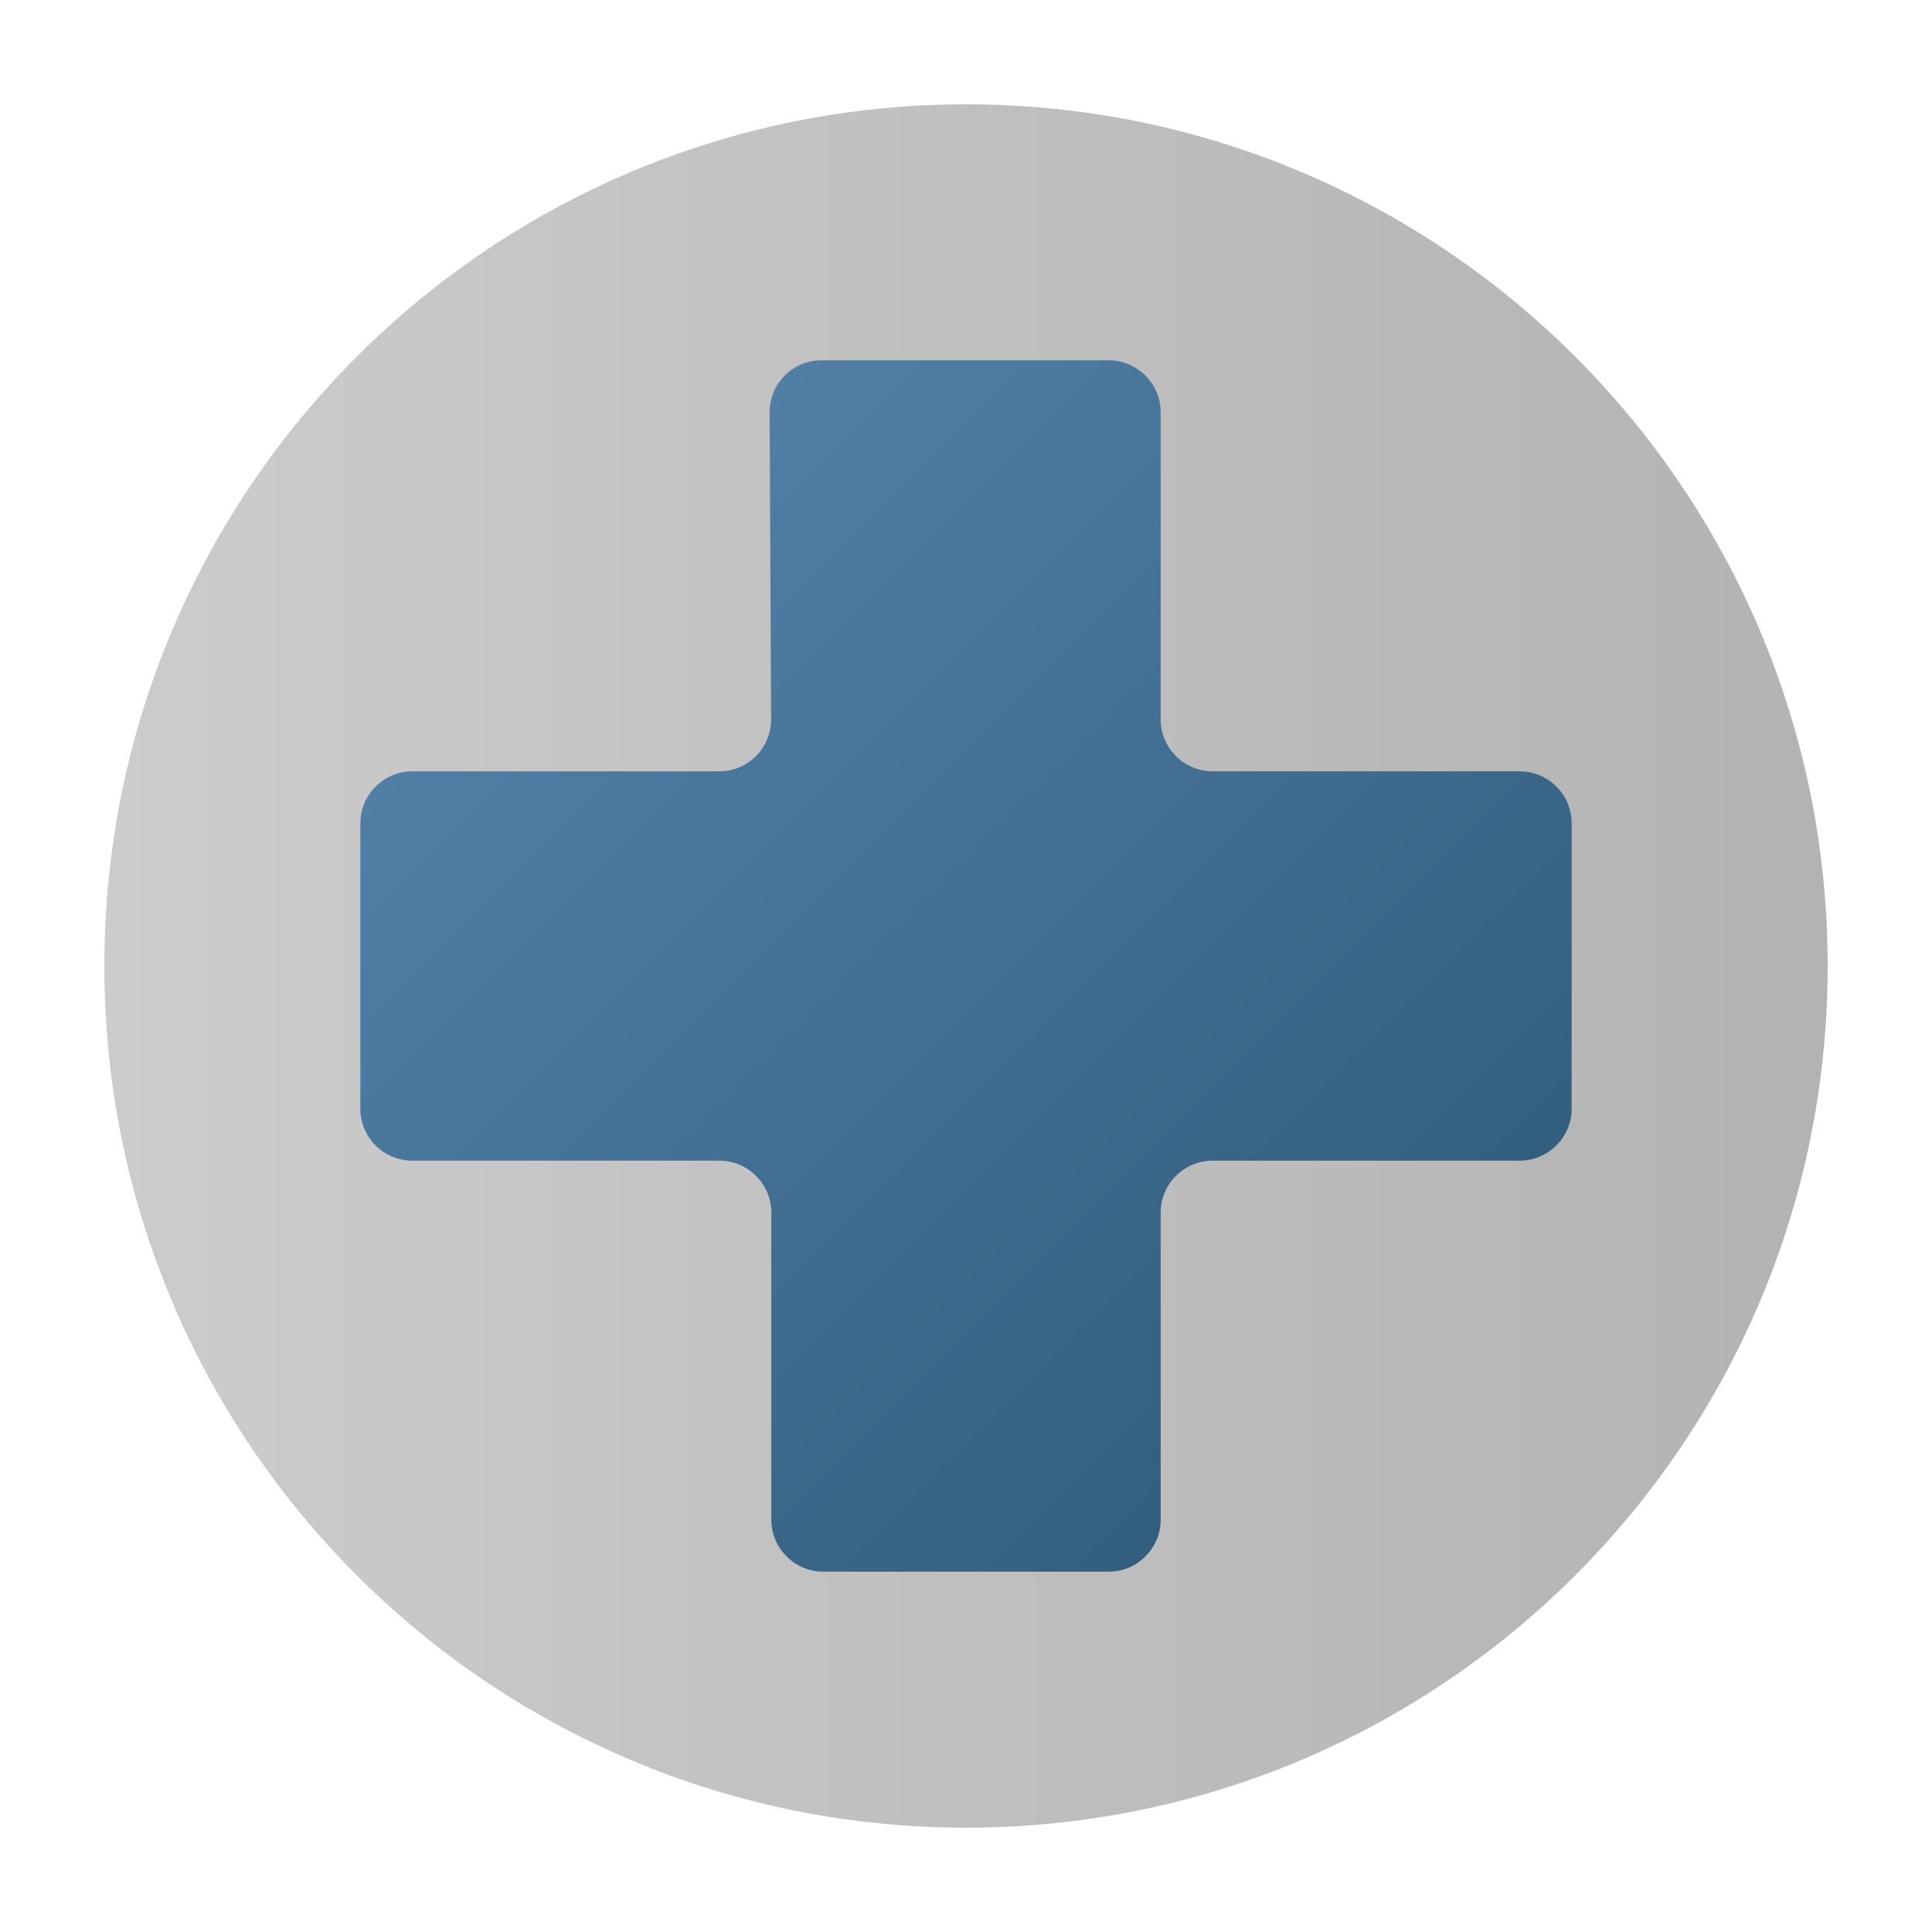
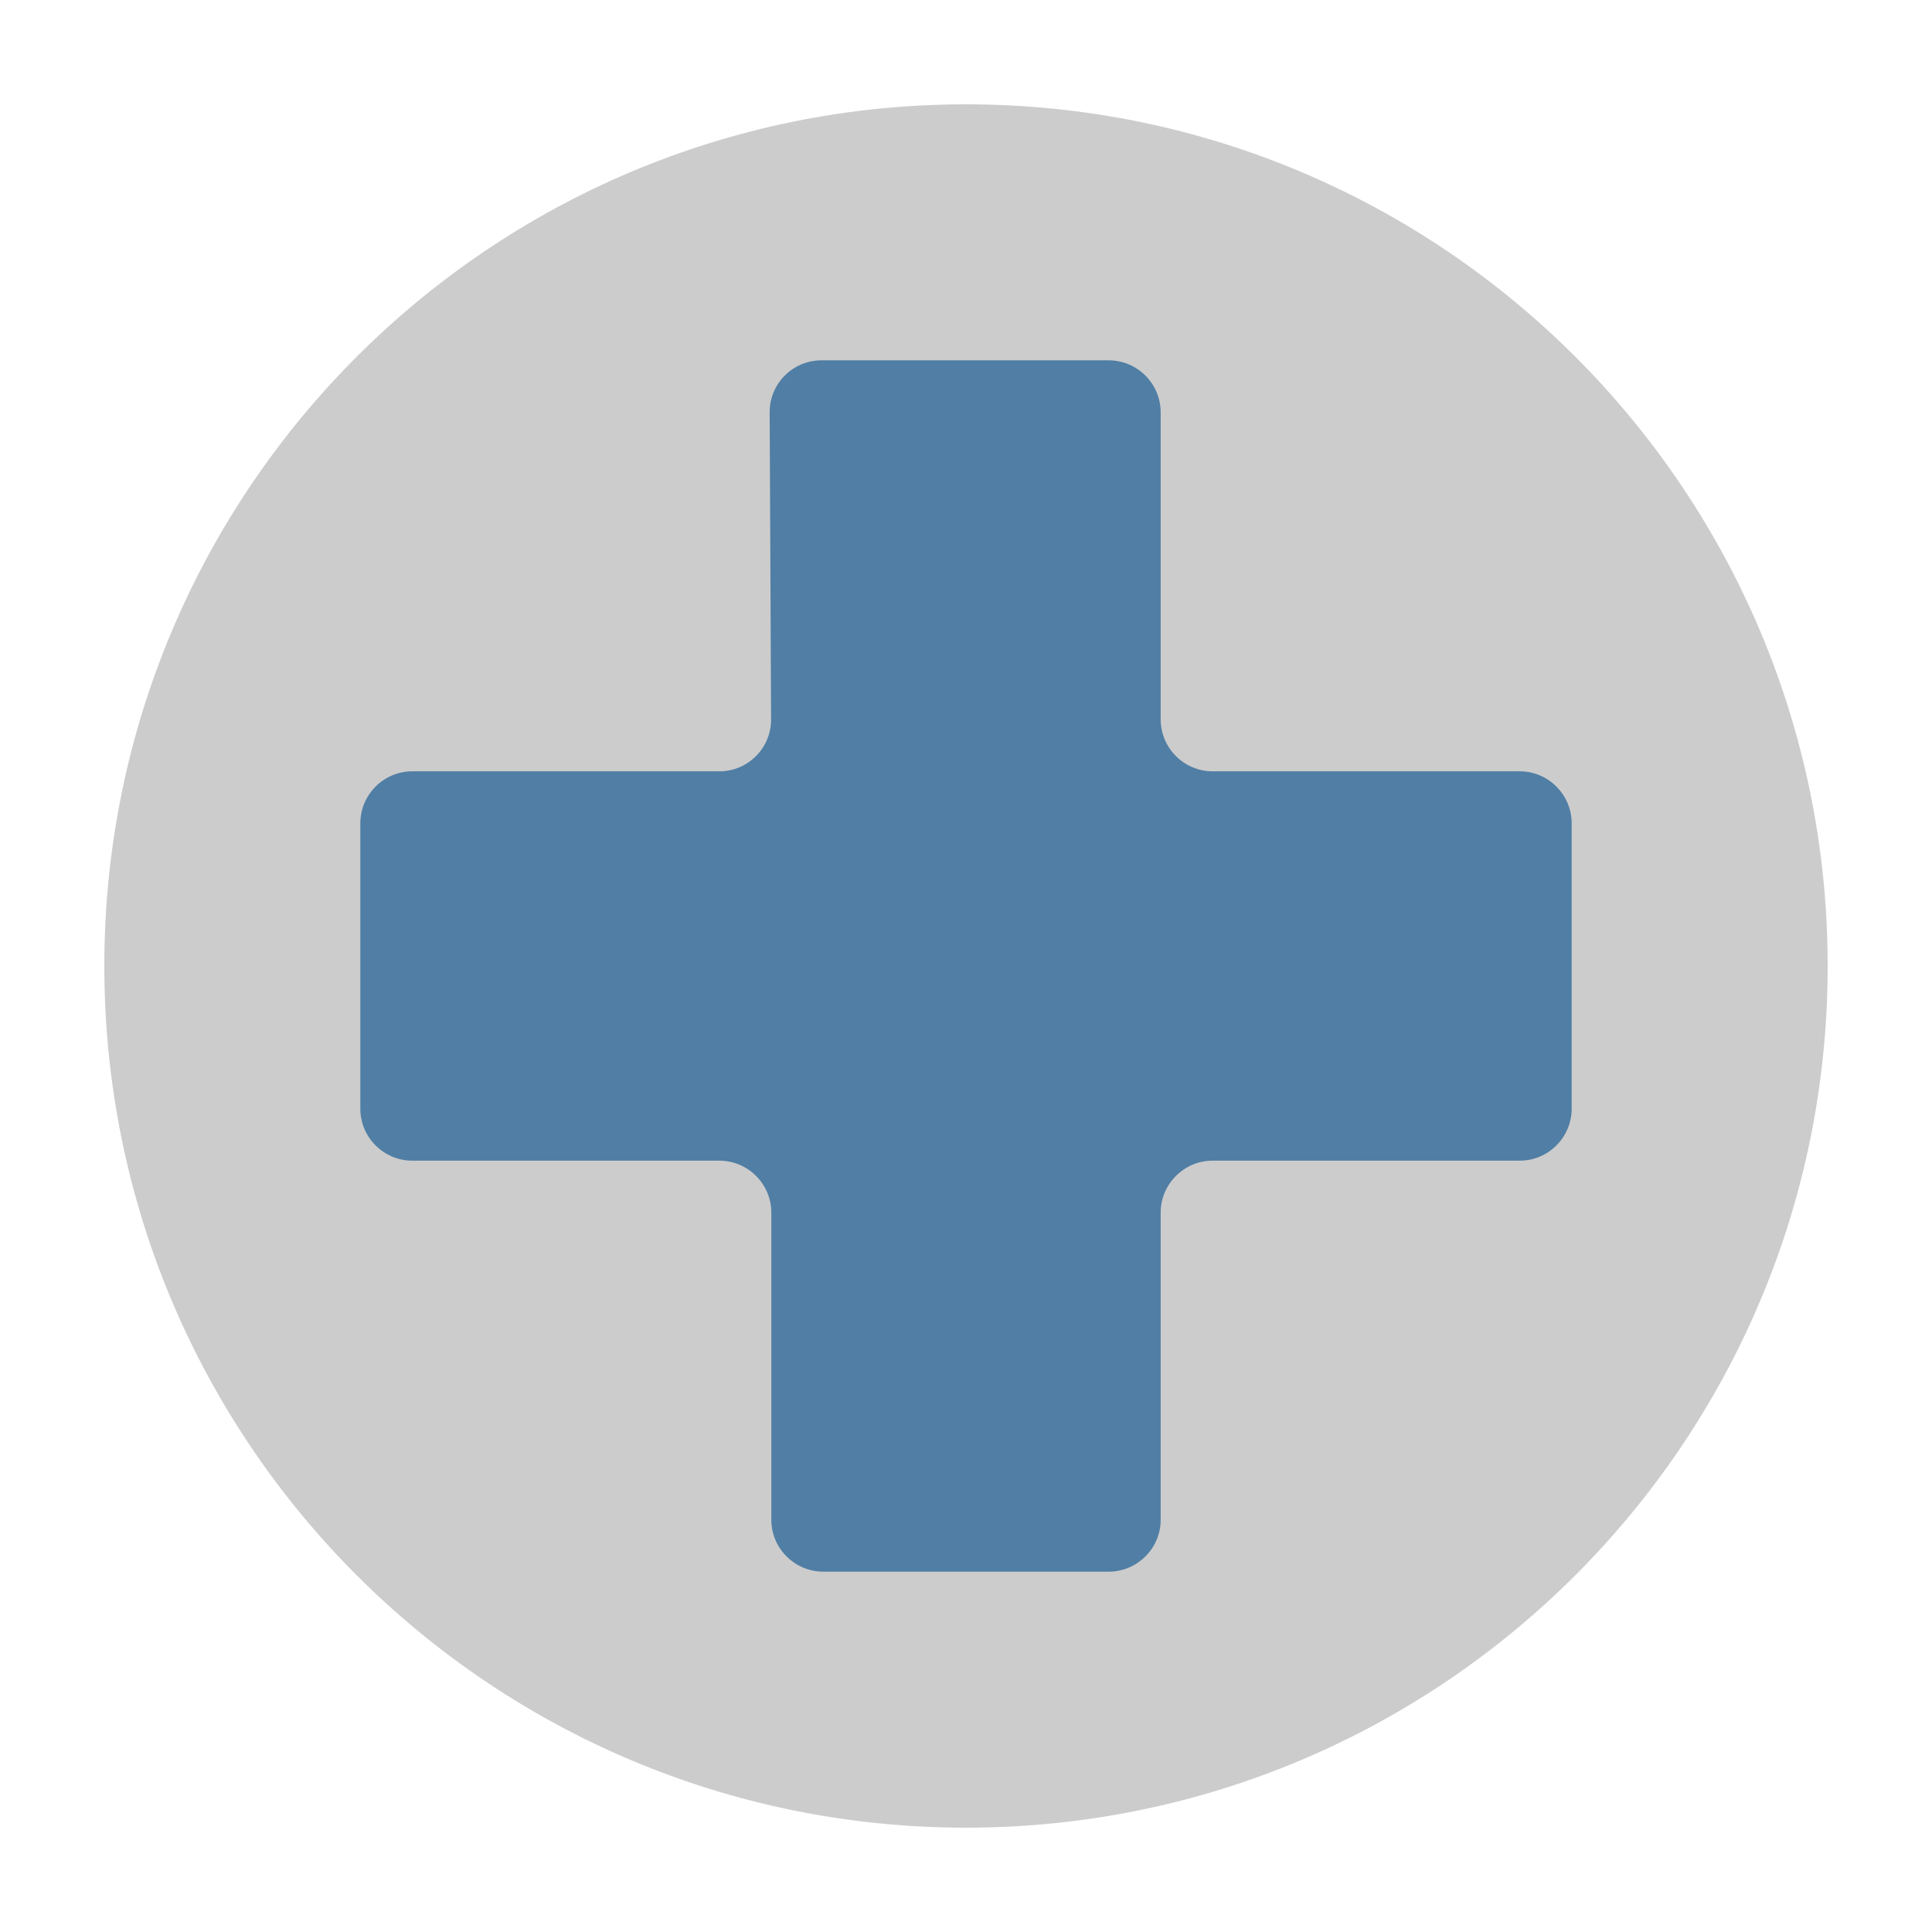
<svg xmlns="http://www.w3.org/2000/svg" width="14" height="14" viewBox="0 0 500 500">
-   <linearGradient id="a" gradientUnits="userSpaceOnUse" x1="27" y1="250" x2="473" y2="250">
+   <linearGradient id="a" x1="27" y1="250" x2="473" y2="250">
    <stop offset="0" stop-color="#CCC" />
    <stop offset="1" stop-color="#b3b3b3" />
  </linearGradient>
  <circle fill="url(#a)" cx="250" cy="250" r="223" />
-   <linearGradient id="b" gradientUnits="userSpaceOnUse" x1="150.147" y1="150.148" x2="349.616" y2="349.616">
+   <linearGradient id="b" x1="150.147" y1="150.148" x2="349.616" y2="349.616">
    <stop offset="0" stop-color="#507ea5" />
    <stop offset="1" stop-color="#335f7f" />
  </linearGradient>
  <path fill="url(#b)" d="M393.308 199.617h-79.494c-7.388 0-13.434-6.044-13.434-13.433v-79.49c0-7.39-6.046-13.436-13.434-13.436H212.56c-7.39 0-13.406 6.046-13.372 13.436l.37 79.49c.03 7.39-5.985 13.433-13.373 13.433h-79.493c-7.39 0-13.435 6.05-13.435 13.438v73.893c0 7.39 6.045 13.432 13.435 13.432h79.493c7.388 0 13.433 6.047 13.433 13.438v79.494c0 7.39 6.045 13.432 13.437 13.432h73.893c7.388 0 13.434-6.043 13.434-13.432v-79.494c0-7.39 6.046-13.438 13.434-13.438h79.494c7.39 0 13.436-6.043 13.436-13.432v-73.893c-.003-7.39-6.048-13.438-13.438-13.438z" />
</svg>
